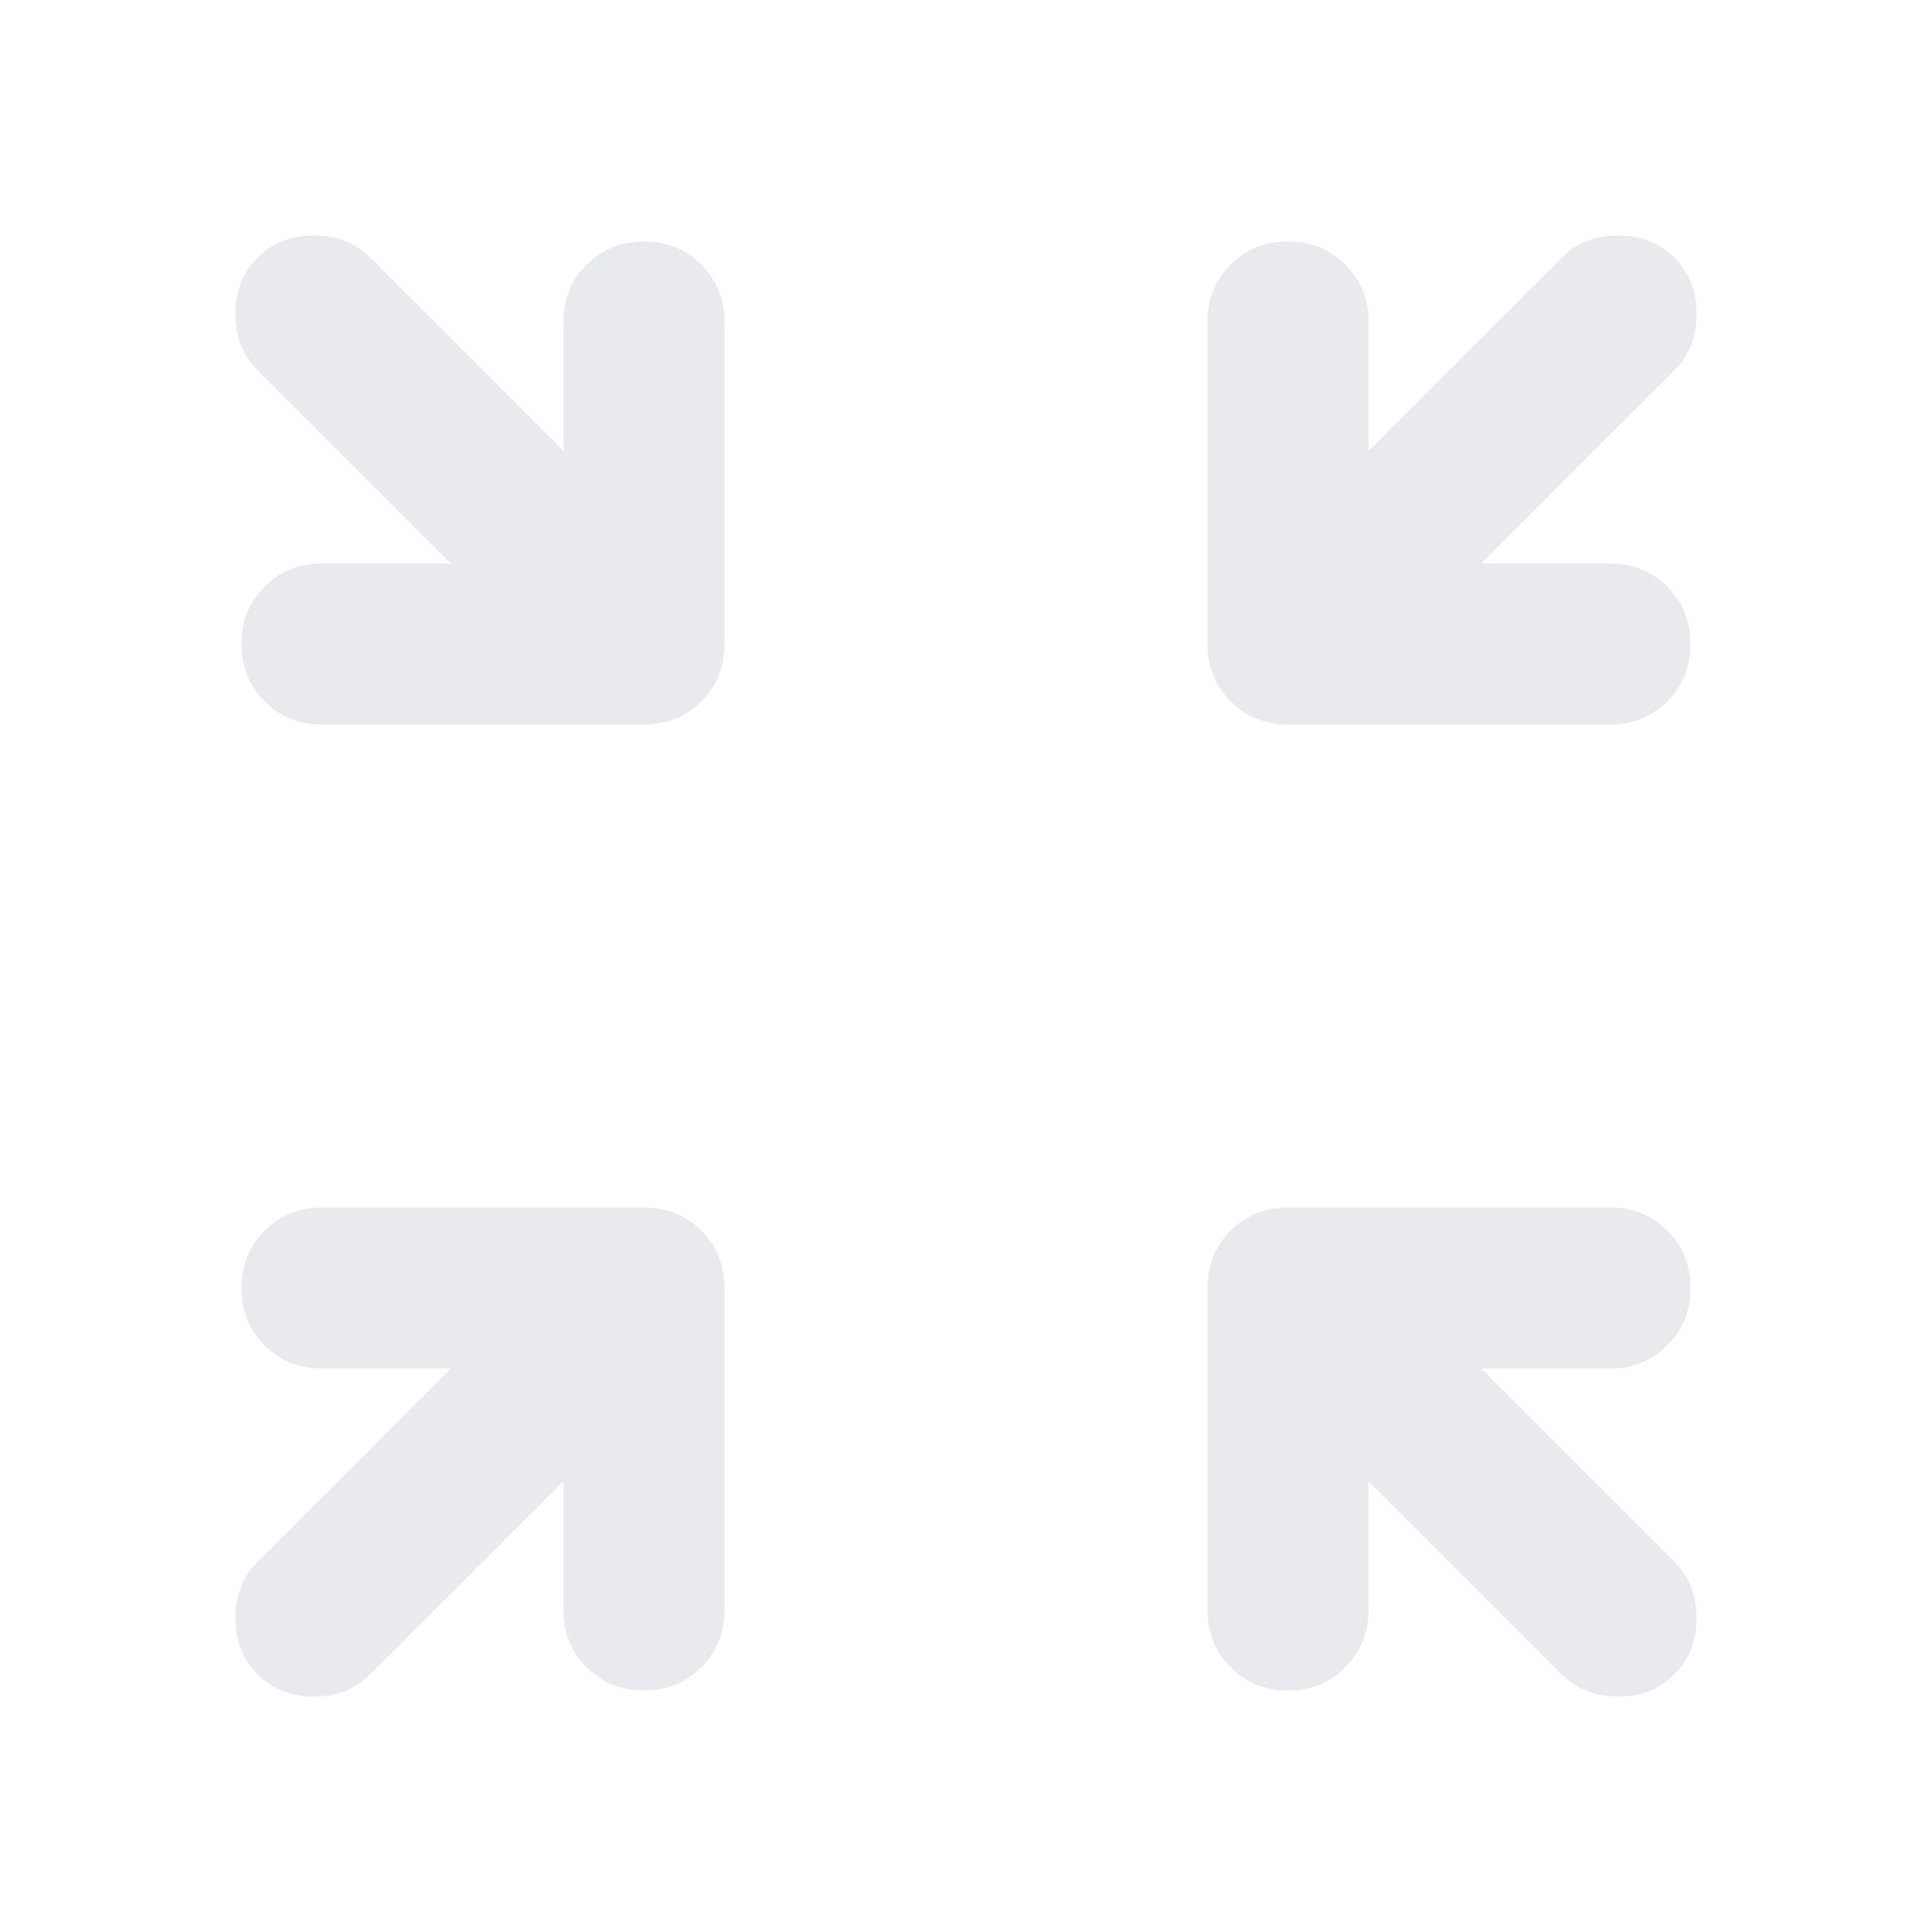
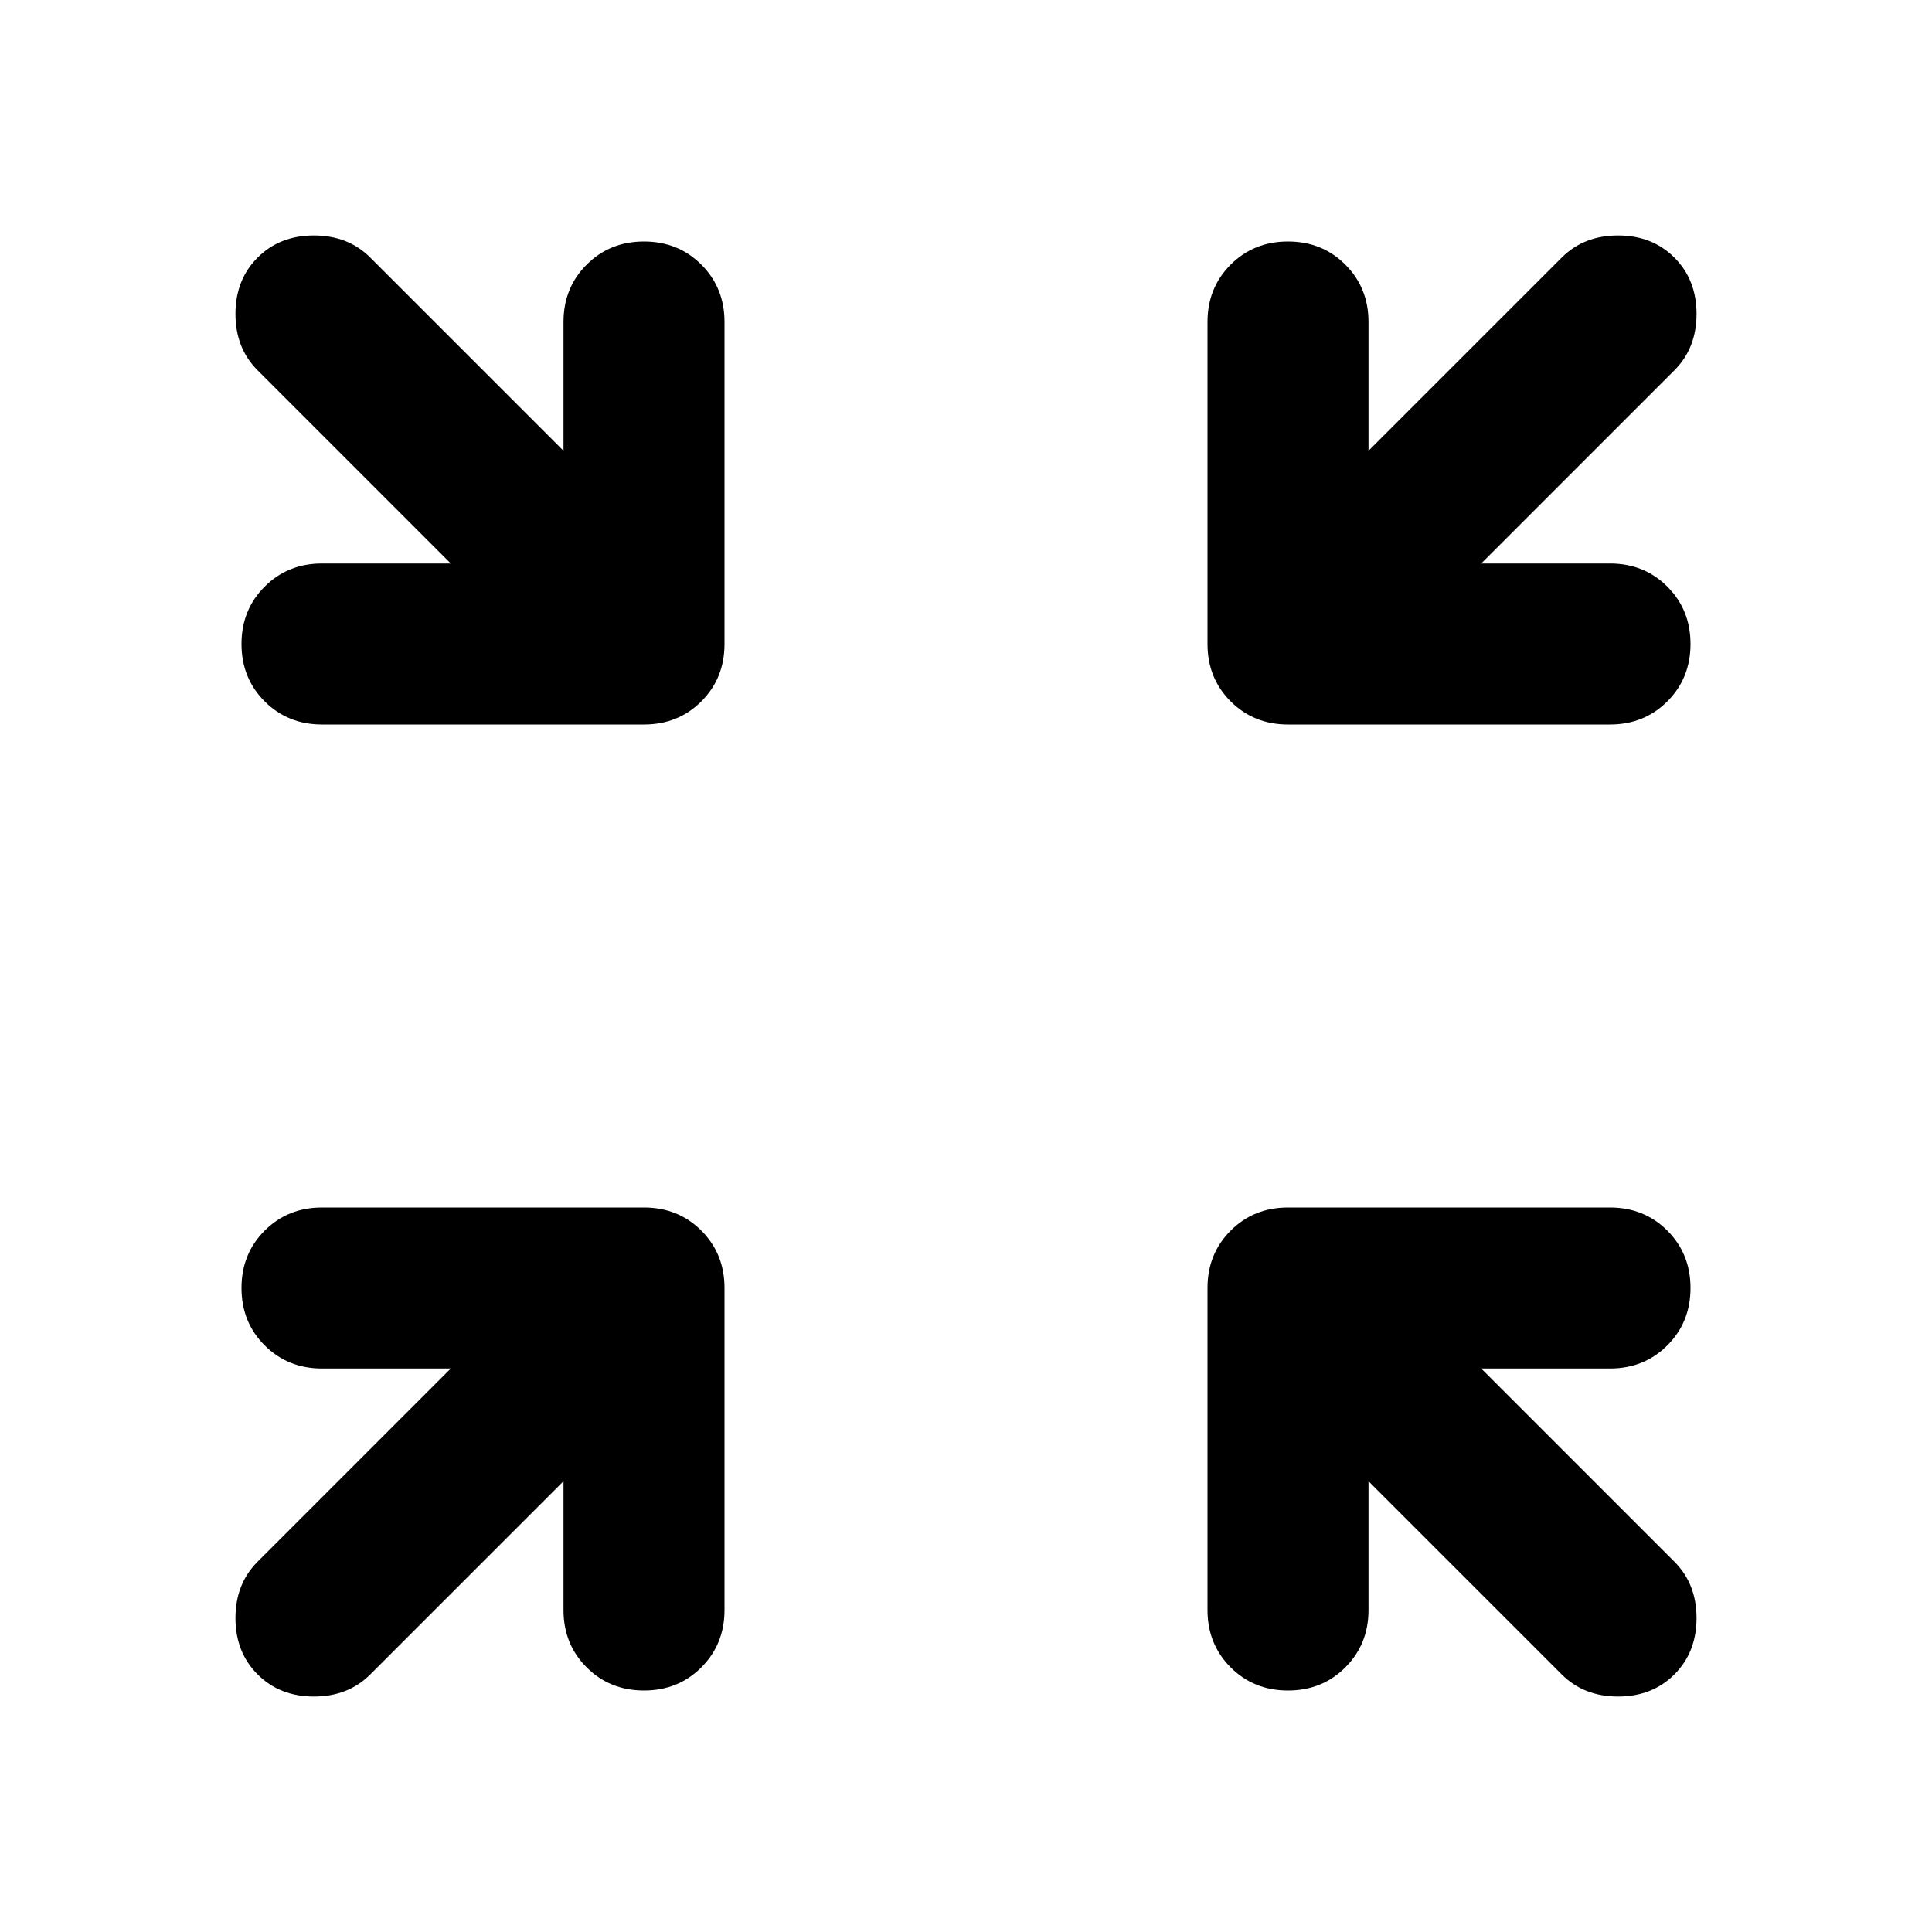
- <svg xmlns="http://www.w3.org/2000/svg" height="24px" viewBox="0 -960 960 960" width="24px" fill="#e8eaed">
+ <svg xmlns="http://www.w3.org/2000/svg" height="24px" viewBox="0 -960 960 960" width="24px" fill="currentColor">
  <path d="m280-224-96 96q-11 11-28 11t-28-11q-11-11-11-28t11-28l96-96h-64q-17 0-28.5-11.5T120-320q0-17 11.5-28.5T160-360h160q17 0 28.5 11.5T360-320v160q0 17-11.5 28.5T320-120q-17 0-28.5-11.5T280-160v-64Zm400 0v64q0 17-11.5 28.5T640-120q-17 0-28.5-11.5T600-160v-160q0-17 11.5-28.5T640-360h160q17 0 28.5 11.5T840-320q0 17-11.5 28.5T800-280h-64l96 96q11 11 11 28t-11 28q-11 11-28 11t-28-11l-96-96ZM224-680l-96-96q-11-11-11-28t11-28q11-11 28-11t28 11l96 96v-64q0-17 11.5-28.5T320-840q17 0 28.5 11.5T360-800v160q0 17-11.5 28.5T320-600H160q-17 0-28.5-11.5T120-640q0-17 11.5-28.5T160-680h64Zm512 0h64q17 0 28.5 11.5T840-640q0 17-11.5 28.5T800-600H640q-17 0-28.5-11.5T600-640v-160q0-17 11.5-28.5T640-840q17 0 28.5 11.5T680-800v64l96-96q11-11 28-11t28 11q11 11 11 28t-11 28l-96 96Z" />
</svg>
